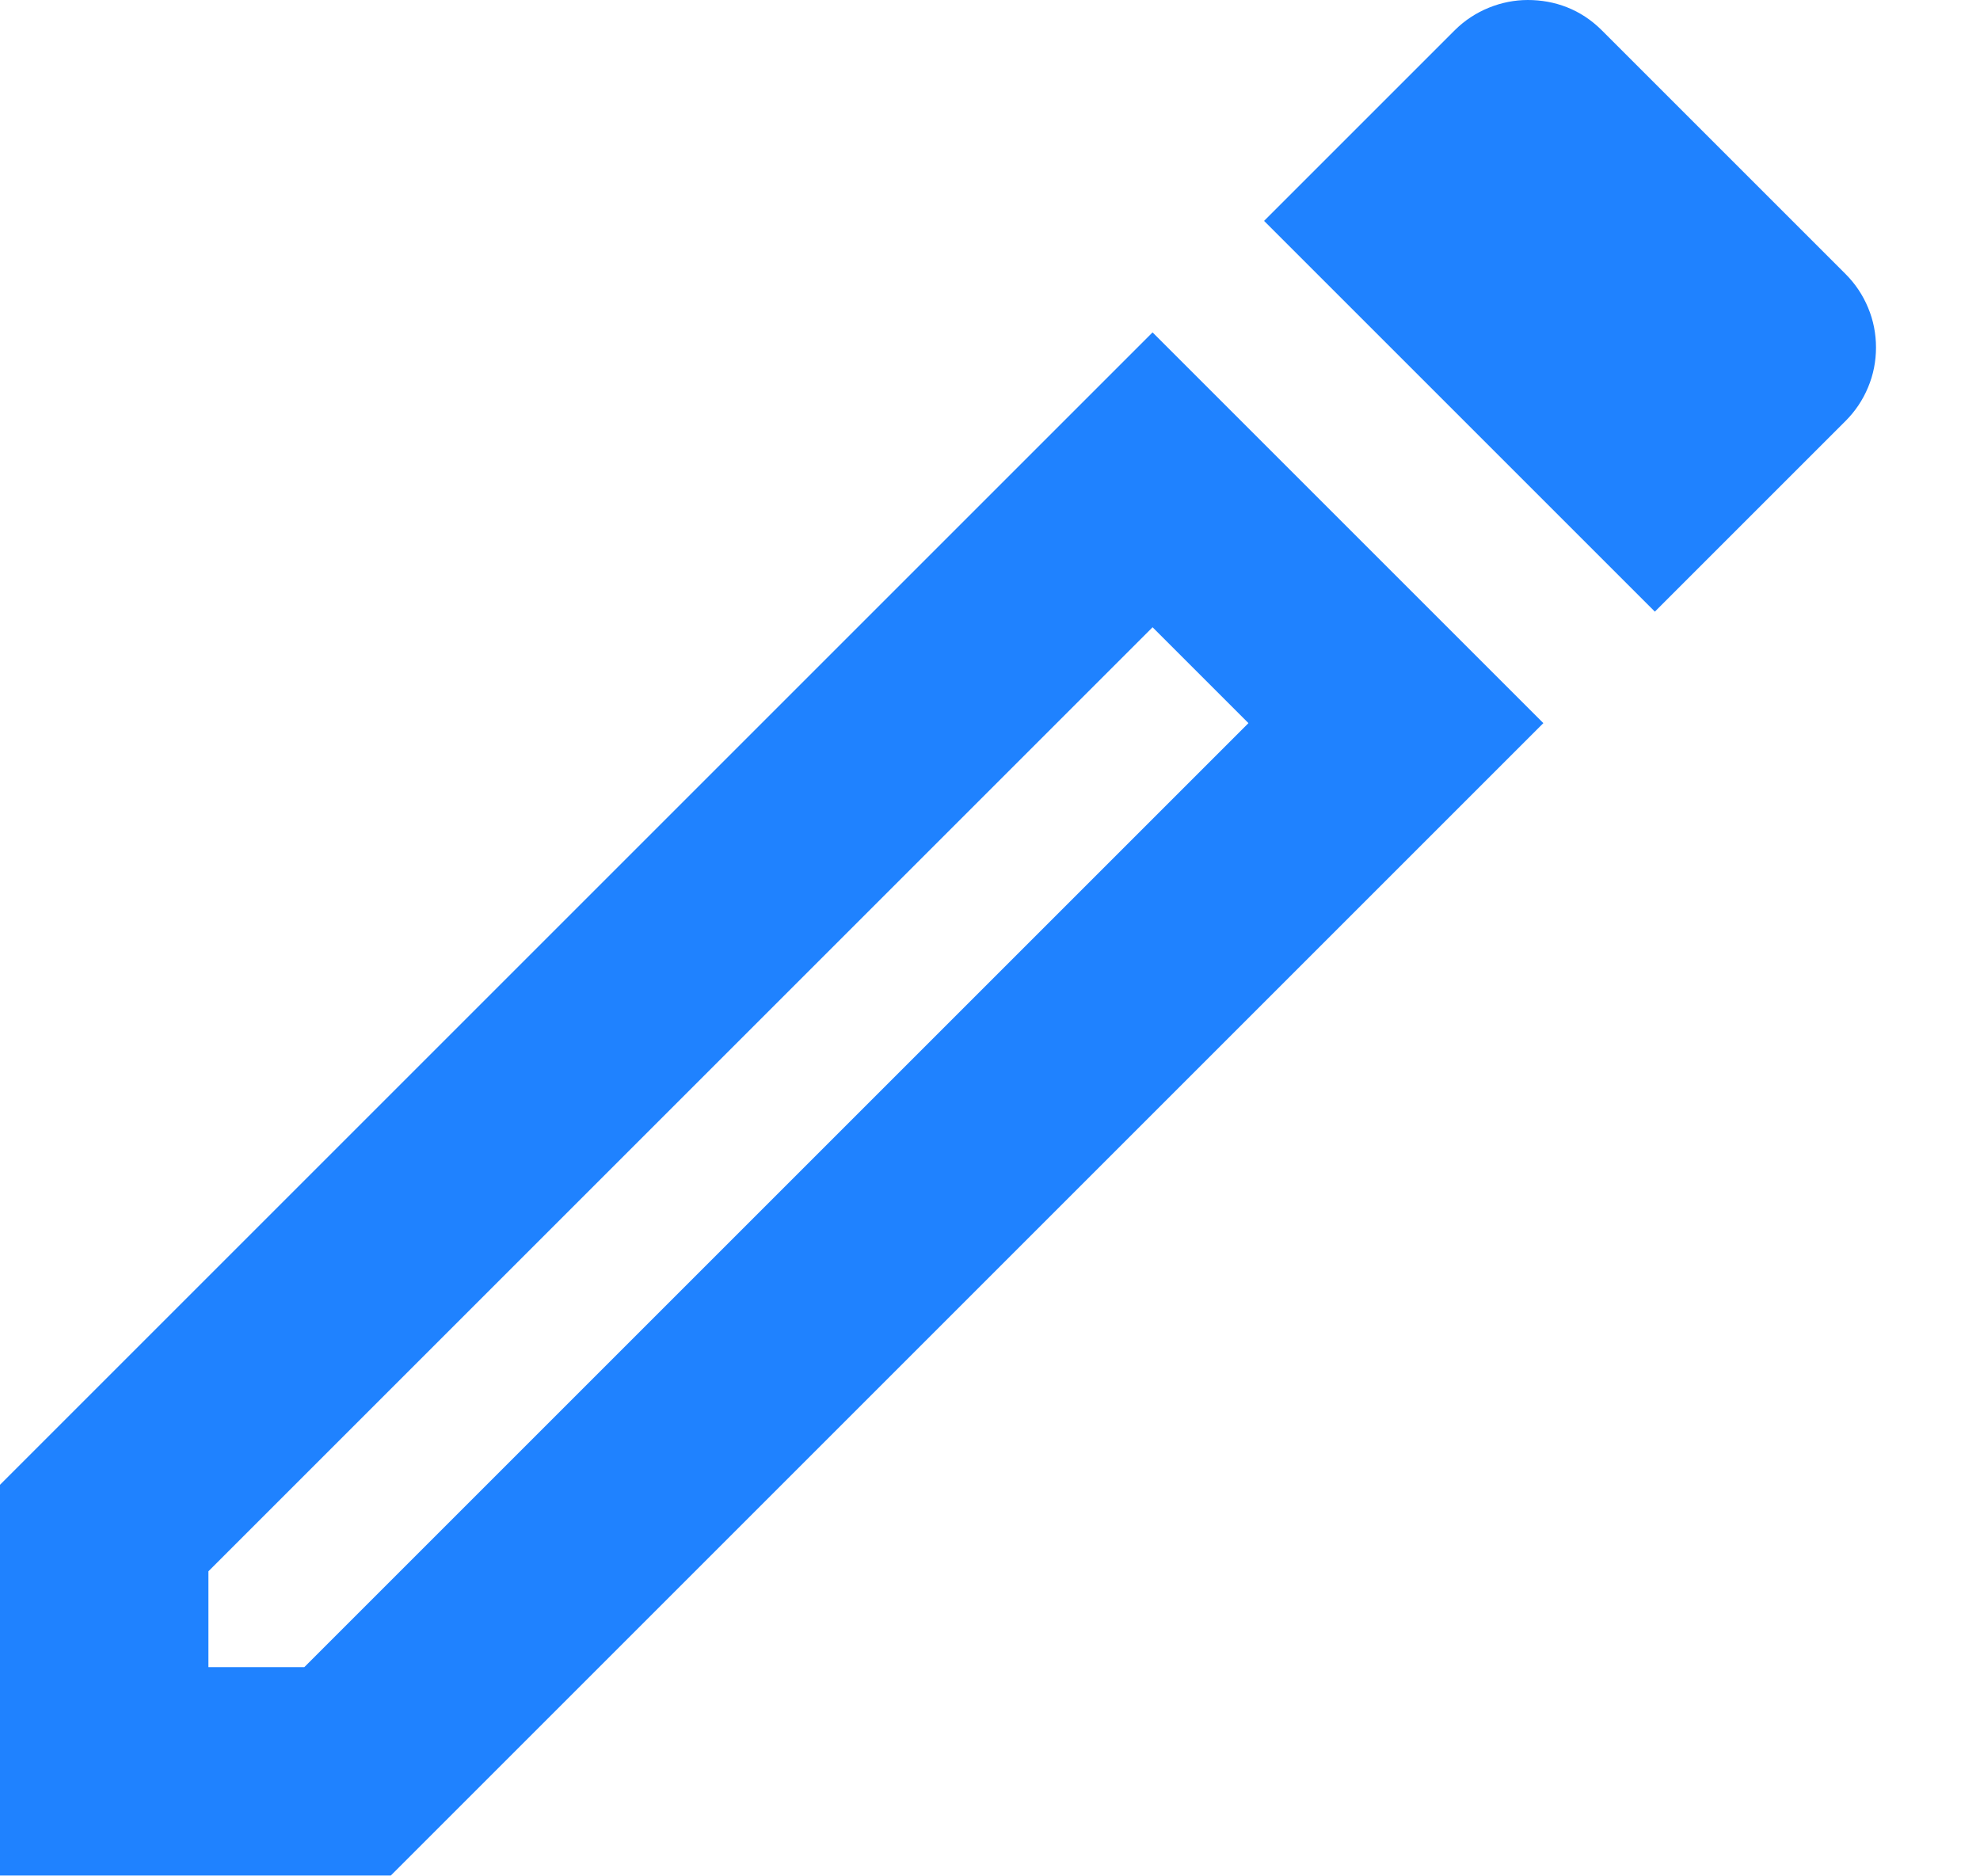
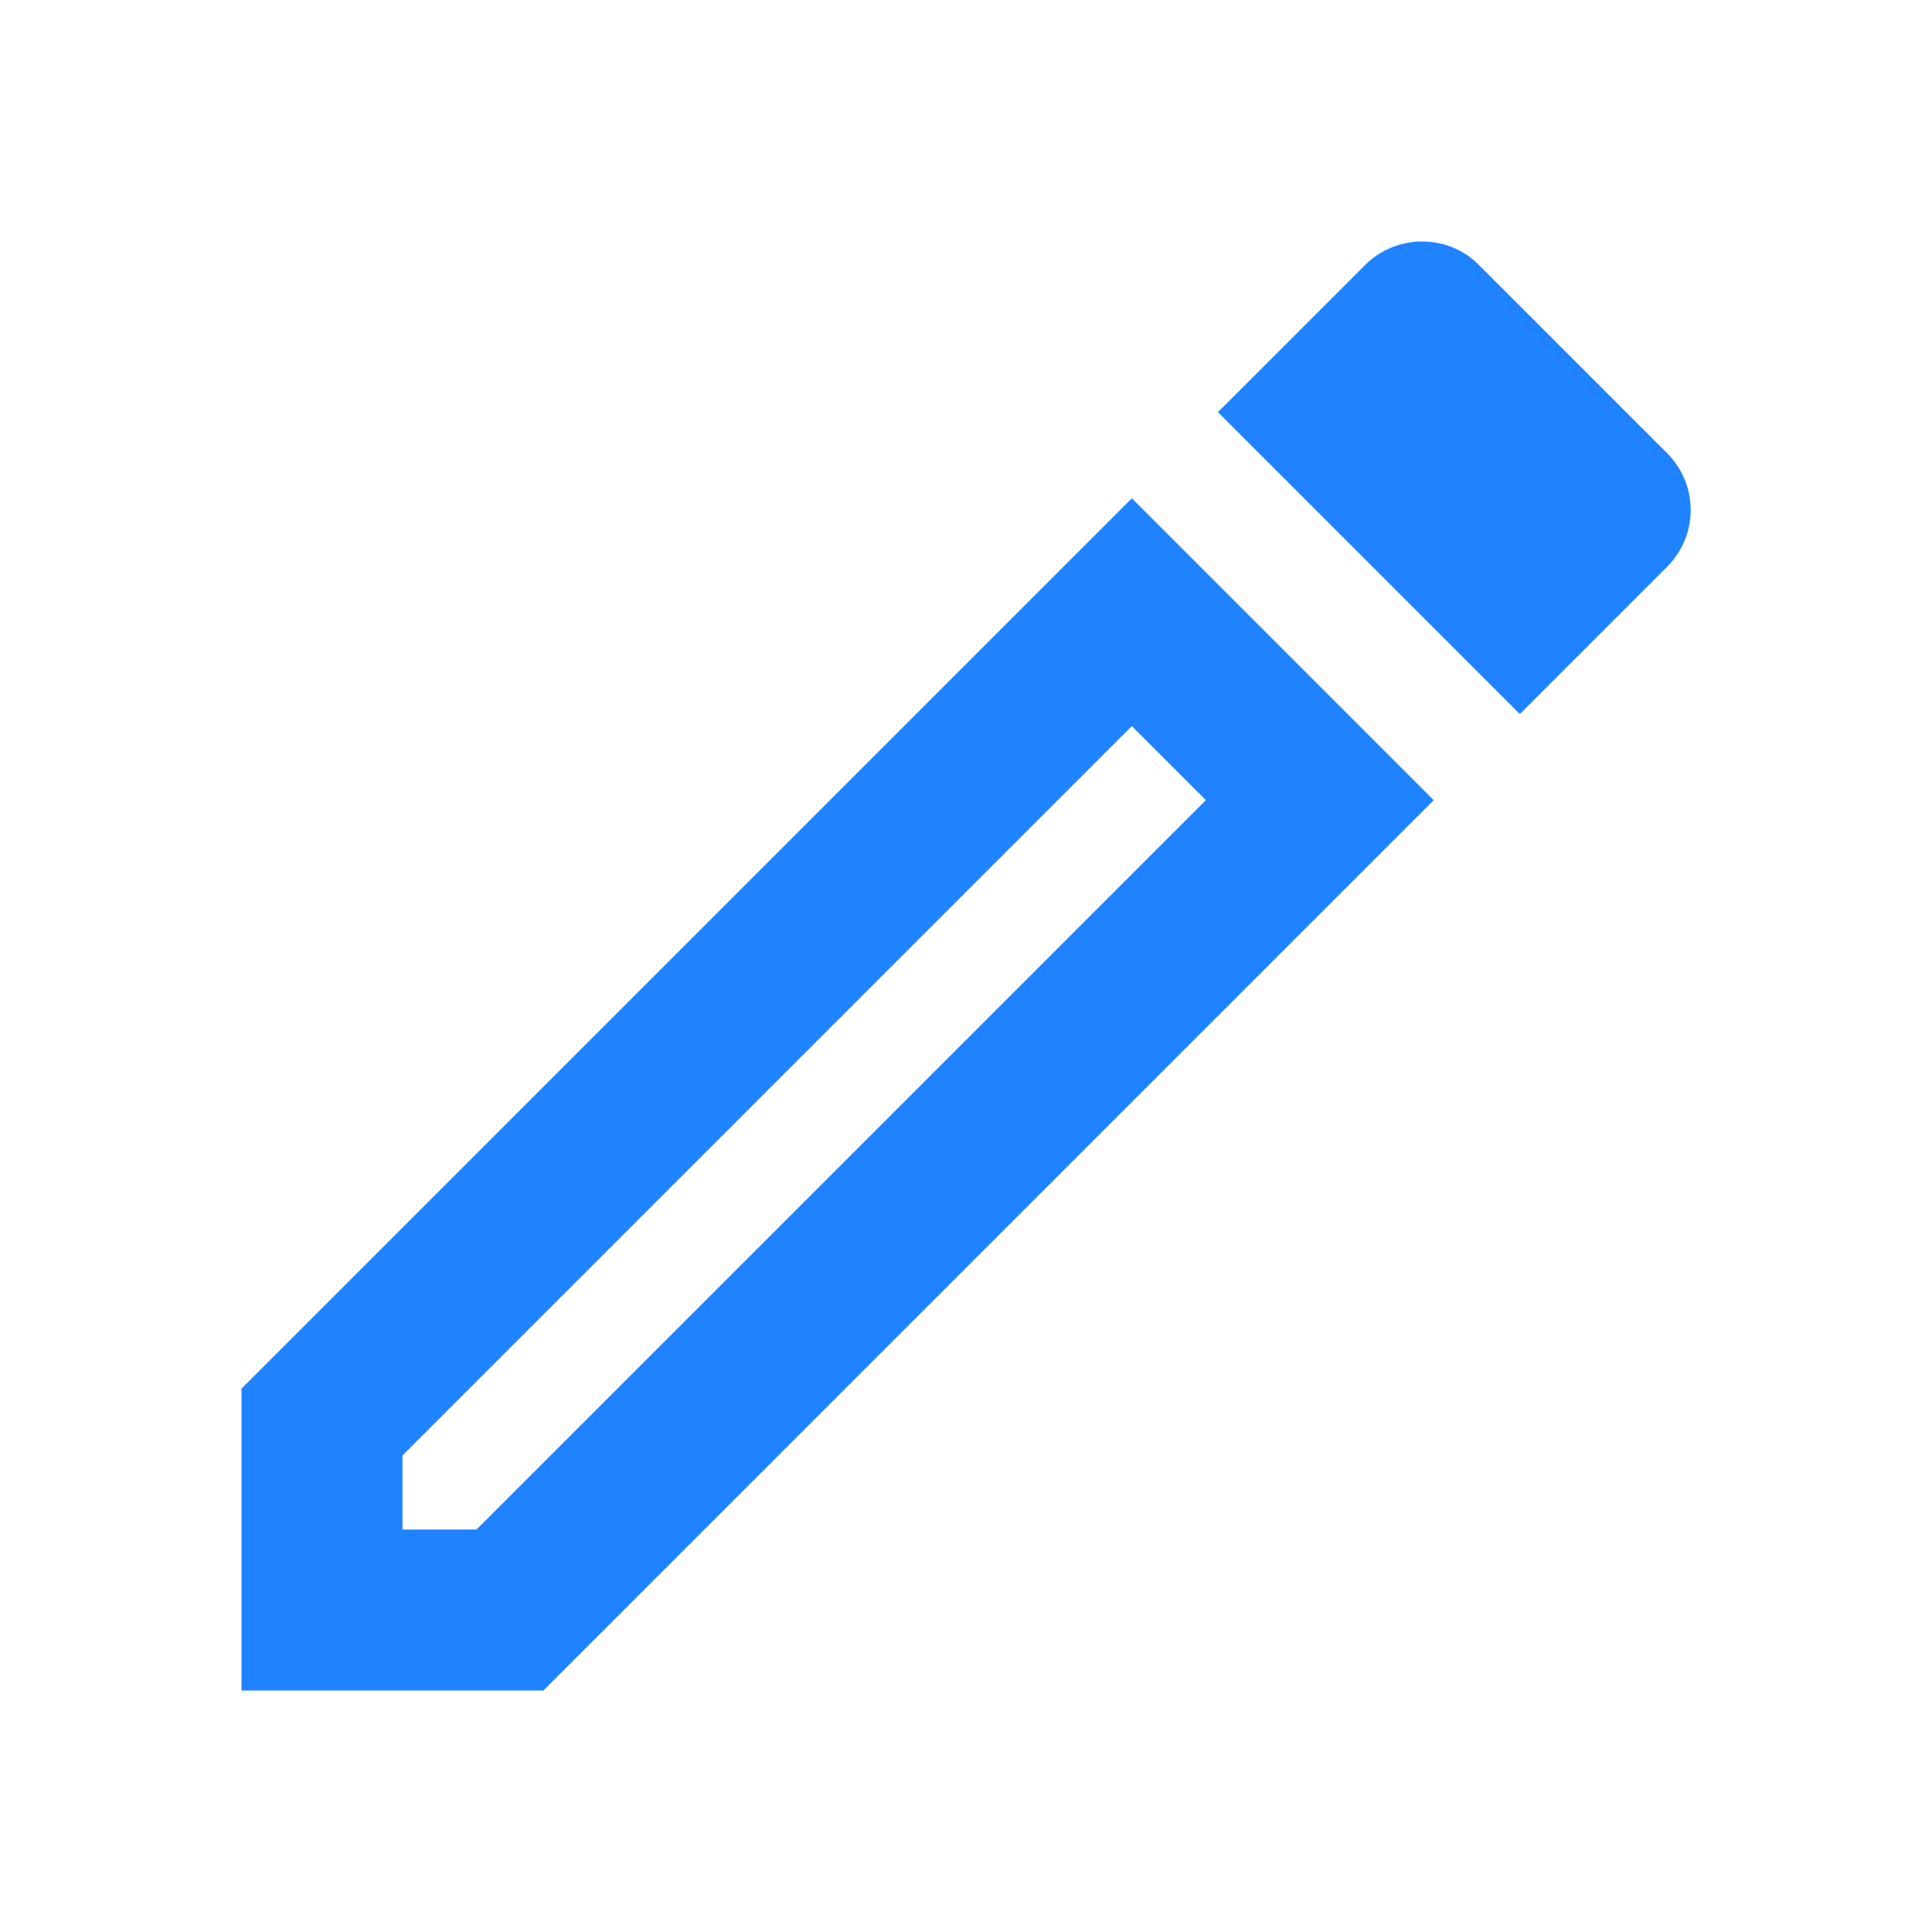
- <svg xmlns="http://www.w3.org/2000/svg" width="19" height="18" viewBox="0 0 19 18" fill="none">
-   <path d="M11.06 6.02L11.98 6.94L2.92 16H2V15.08L11.06 6.02ZM14.66 0C14.41 0 14.15 0.1 13.96 0.29L12.13 2.12L15.88 5.87L17.71 4.04C17.803 3.947 17.876 3.838 17.926 3.717C17.977 3.596 18.002 3.466 18.002 3.335C18.002 3.204 17.977 3.074 17.926 2.953C17.876 2.832 17.803 2.723 17.71 2.63L15.37 0.29C15.17 0.09 14.92 0 14.66 0ZM11.06 3.19L0 14.25V18H3.75L14.81 6.94L11.06 3.19Z" fill="#1F82FF" />
+ <svg xmlns="http://www.w3.org/2000/svg" width="24" height="24" viewBox="0 0 24 24" fill="none">
+   <path d="M14.06 9.02L14.98 9.94L5.92 19H5V18.08L14.06 9.02ZM17.66 3C17.41 3 17.15 3.1 16.96 3.29L15.13 5.12L18.88 8.87L20.71 7.04C20.803 6.947 20.876 6.838 20.926 6.717C20.977 6.596 21.002 6.466 21.002 6.335C21.002 6.204 20.977 6.074 20.926 5.953C20.876 5.832 20.803 5.723 20.71 5.63L18.37 3.29C18.17 3.09 17.92 3 17.66 3ZM14.06 6.19L3 17.25V21H6.75L17.81 9.94L14.06 6.19Z" fill="#1F82FF" />
</svg>
